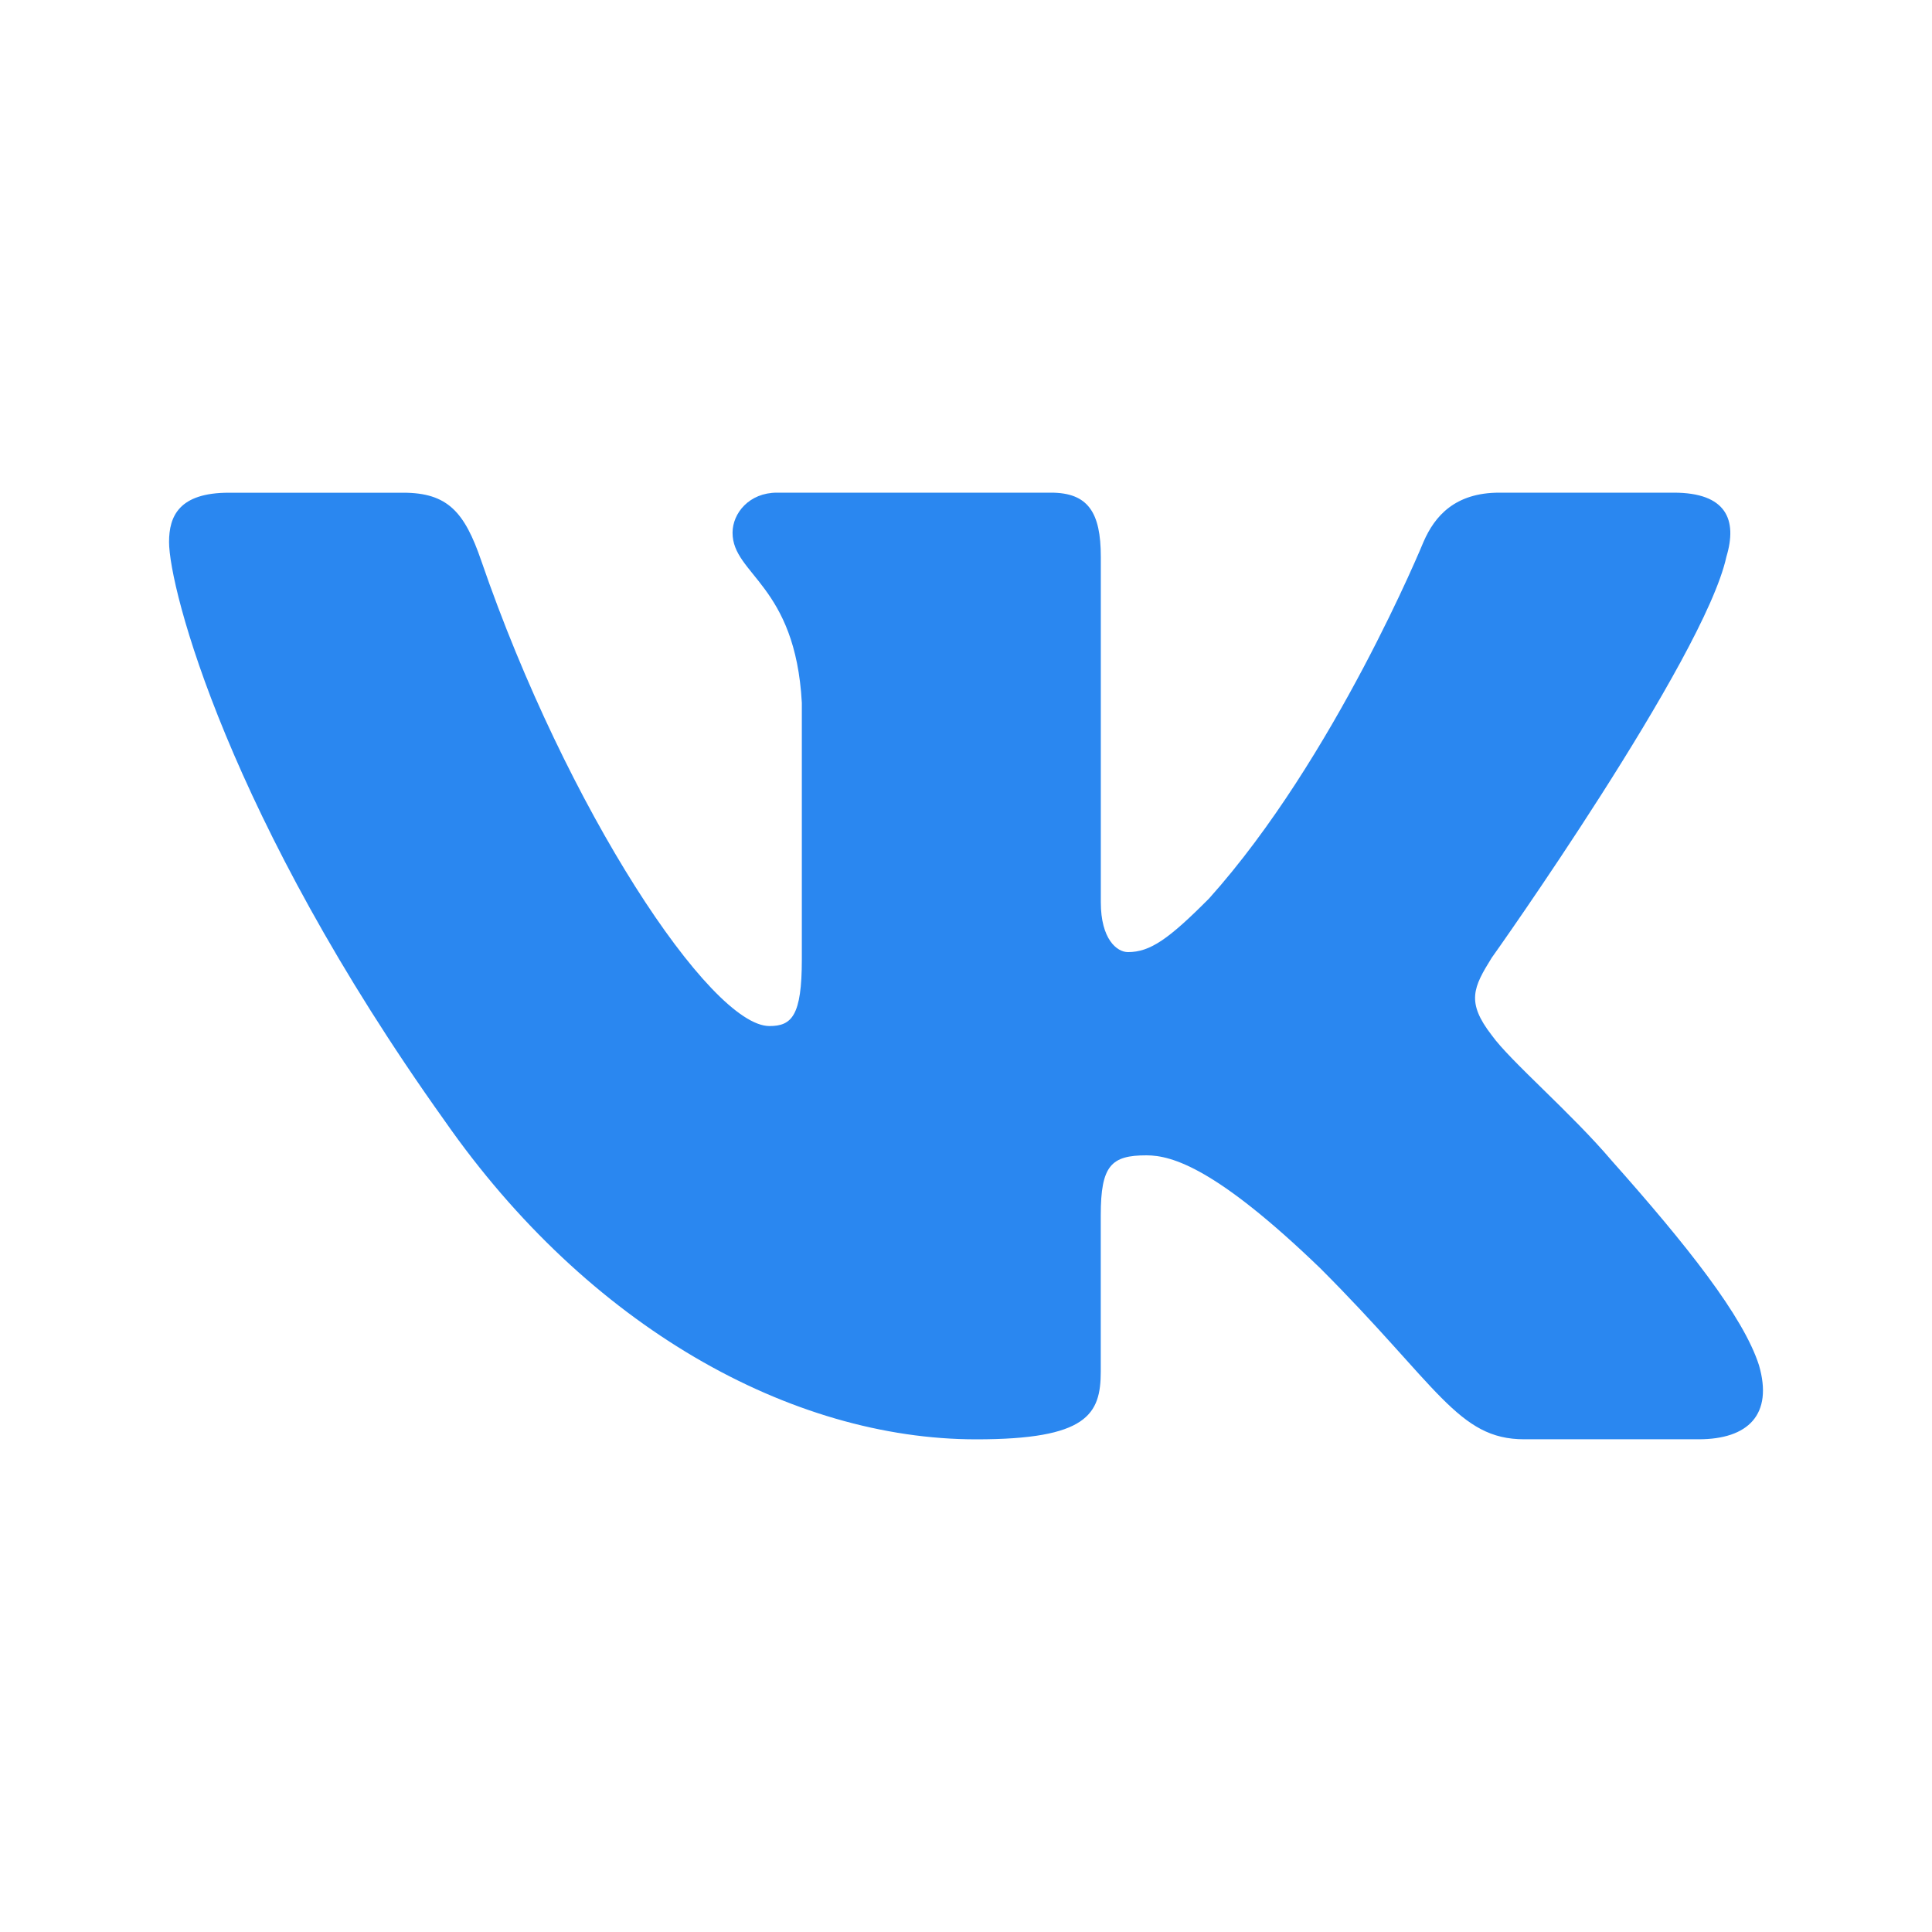
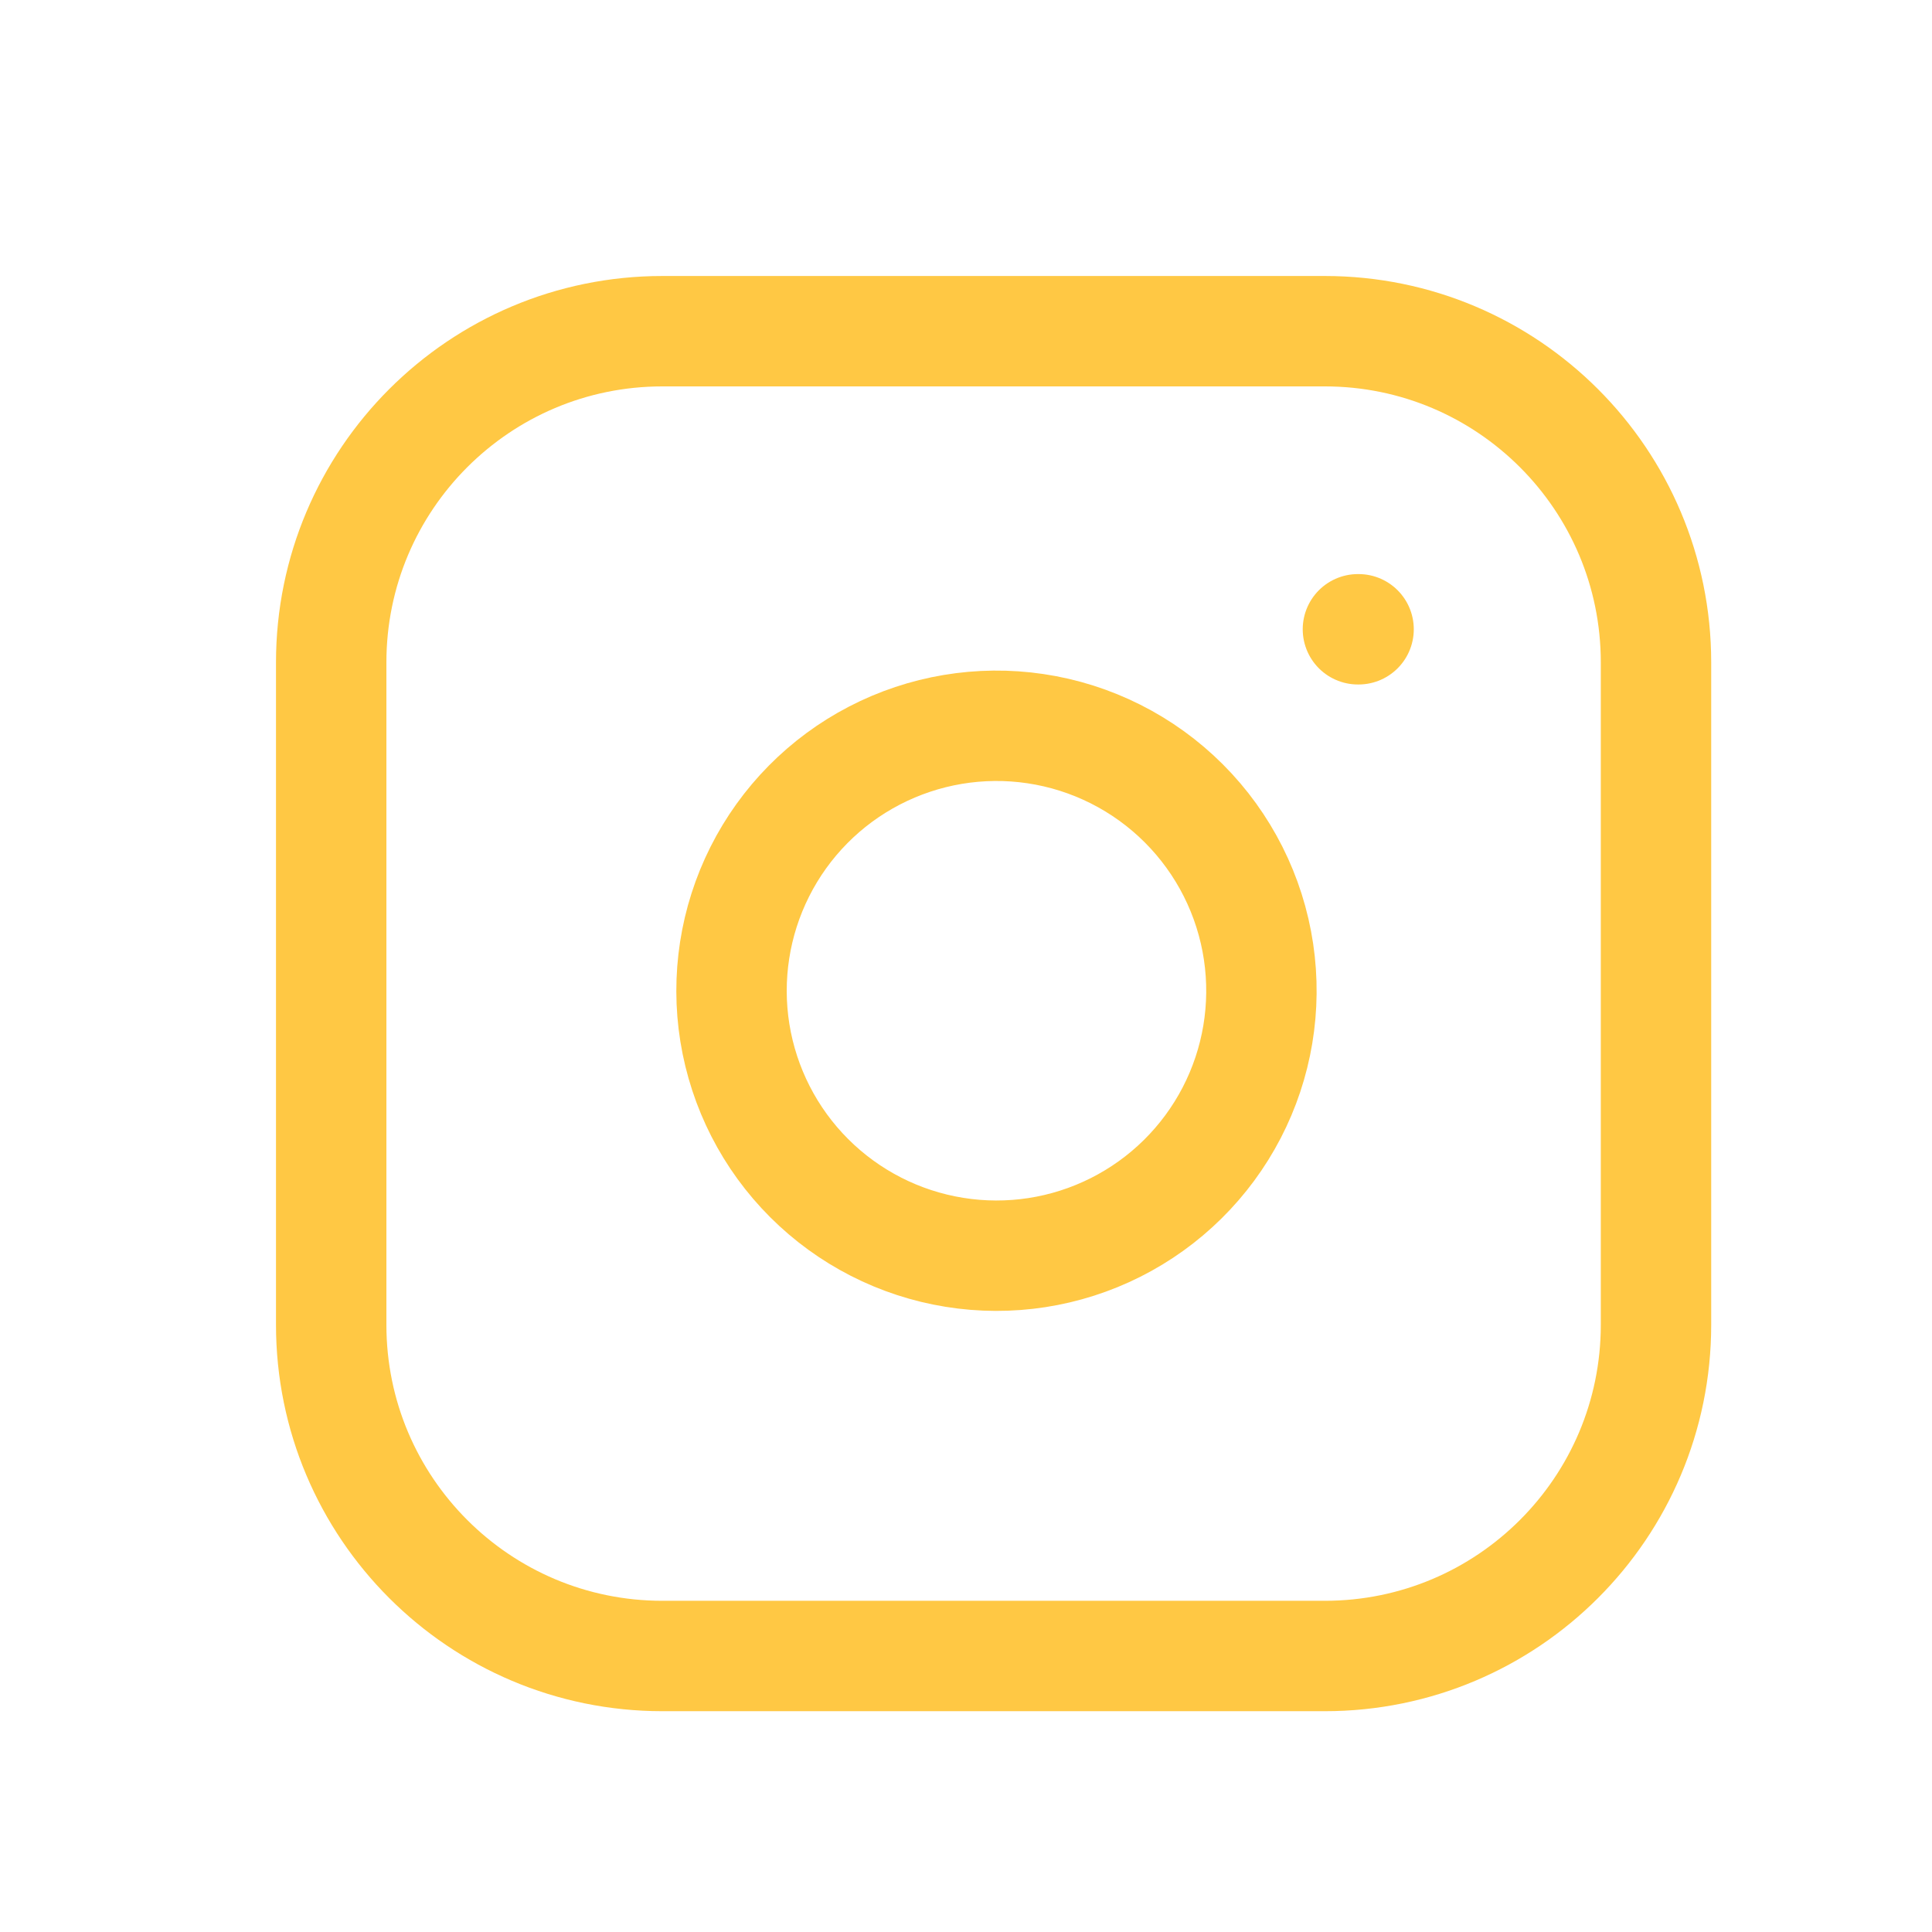
- <svg xmlns="http://www.w3.org/2000/svg" width="36" height="36" viewBox="0 0 36 36" fill="none">
-   <path d="M32.169 10.374C32.377 9.685 32.169 9.18 31.188 9.18H27.938C27.111 9.18 26.733 9.617 26.525 10.097C26.525 10.097 24.873 14.127 22.531 16.74C21.775 17.501 21.43 17.741 21.018 17.741C20.812 17.741 20.512 17.501 20.512 16.811V10.374C20.512 9.548 20.274 9.18 19.584 9.18H14.477C13.961 9.18 13.65 9.562 13.65 9.927C13.65 10.71 14.821 10.89 14.941 13.096V17.88C14.941 18.928 14.753 19.119 14.338 19.119C13.236 19.119 10.557 15.074 8.966 10.444C8.657 9.545 8.344 9.181 7.514 9.181H4.265C3.336 9.181 3.15 9.619 3.15 10.099C3.15 10.961 4.252 15.23 8.28 20.876C10.966 24.731 14.747 26.82 18.191 26.82C20.256 26.82 20.511 26.357 20.511 25.556V22.642C20.511 21.715 20.708 21.528 21.362 21.528C21.842 21.528 22.669 21.771 24.597 23.628C26.8 25.83 27.164 26.819 28.402 26.819H31.651C32.578 26.819 33.042 26.355 32.776 25.439C32.484 24.528 31.431 23.201 30.035 21.631C29.276 20.736 28.142 19.773 27.797 19.291C27.315 18.67 27.455 18.396 27.797 17.845C27.799 17.846 31.757 12.27 32.169 10.374V10.374Z" fill="#2A87F0" />
+ <svg xmlns="http://www.w3.org/2000/svg" width="35" height="35" viewBox="0 0 35 35" fill="none">
+   <path d="M24 6H12C8.686 6 6 8.686 6 12V24C6 27.314 8.686 30 12 30H24C27.314 30 30 27.314 30 24V12C30 8.686 27.314 6 24 6Z" stroke="#FFC844" stroke-width="2" stroke-linecap="round" stroke-linejoin="round" />
+   <path d="M22.8 17.244C22.948 18.243 22.778 19.263 22.313 20.159C21.848 21.055 21.112 21.782 20.21 22.236C19.308 22.69 18.286 22.848 17.29 22.687C16.293 22.527 15.372 22.056 14.658 21.342C13.944 20.628 13.474 19.708 13.313 18.711C13.153 17.714 13.311 16.692 13.765 15.79C14.219 14.888 14.945 14.153 15.841 13.688C16.738 13.223 17.758 13.052 18.756 13.2C19.775 13.351 20.718 13.826 21.446 14.554C22.174 15.282 22.649 16.225 22.8 17.244Z" stroke="#FFC844" stroke-width="2" stroke-linecap="round" stroke-linejoin="round" />
+   <path d="M24.6 11.4H24.612" stroke="#FFC844" stroke-width="2" stroke-linecap="round" stroke-linejoin="round" />
</svg>
